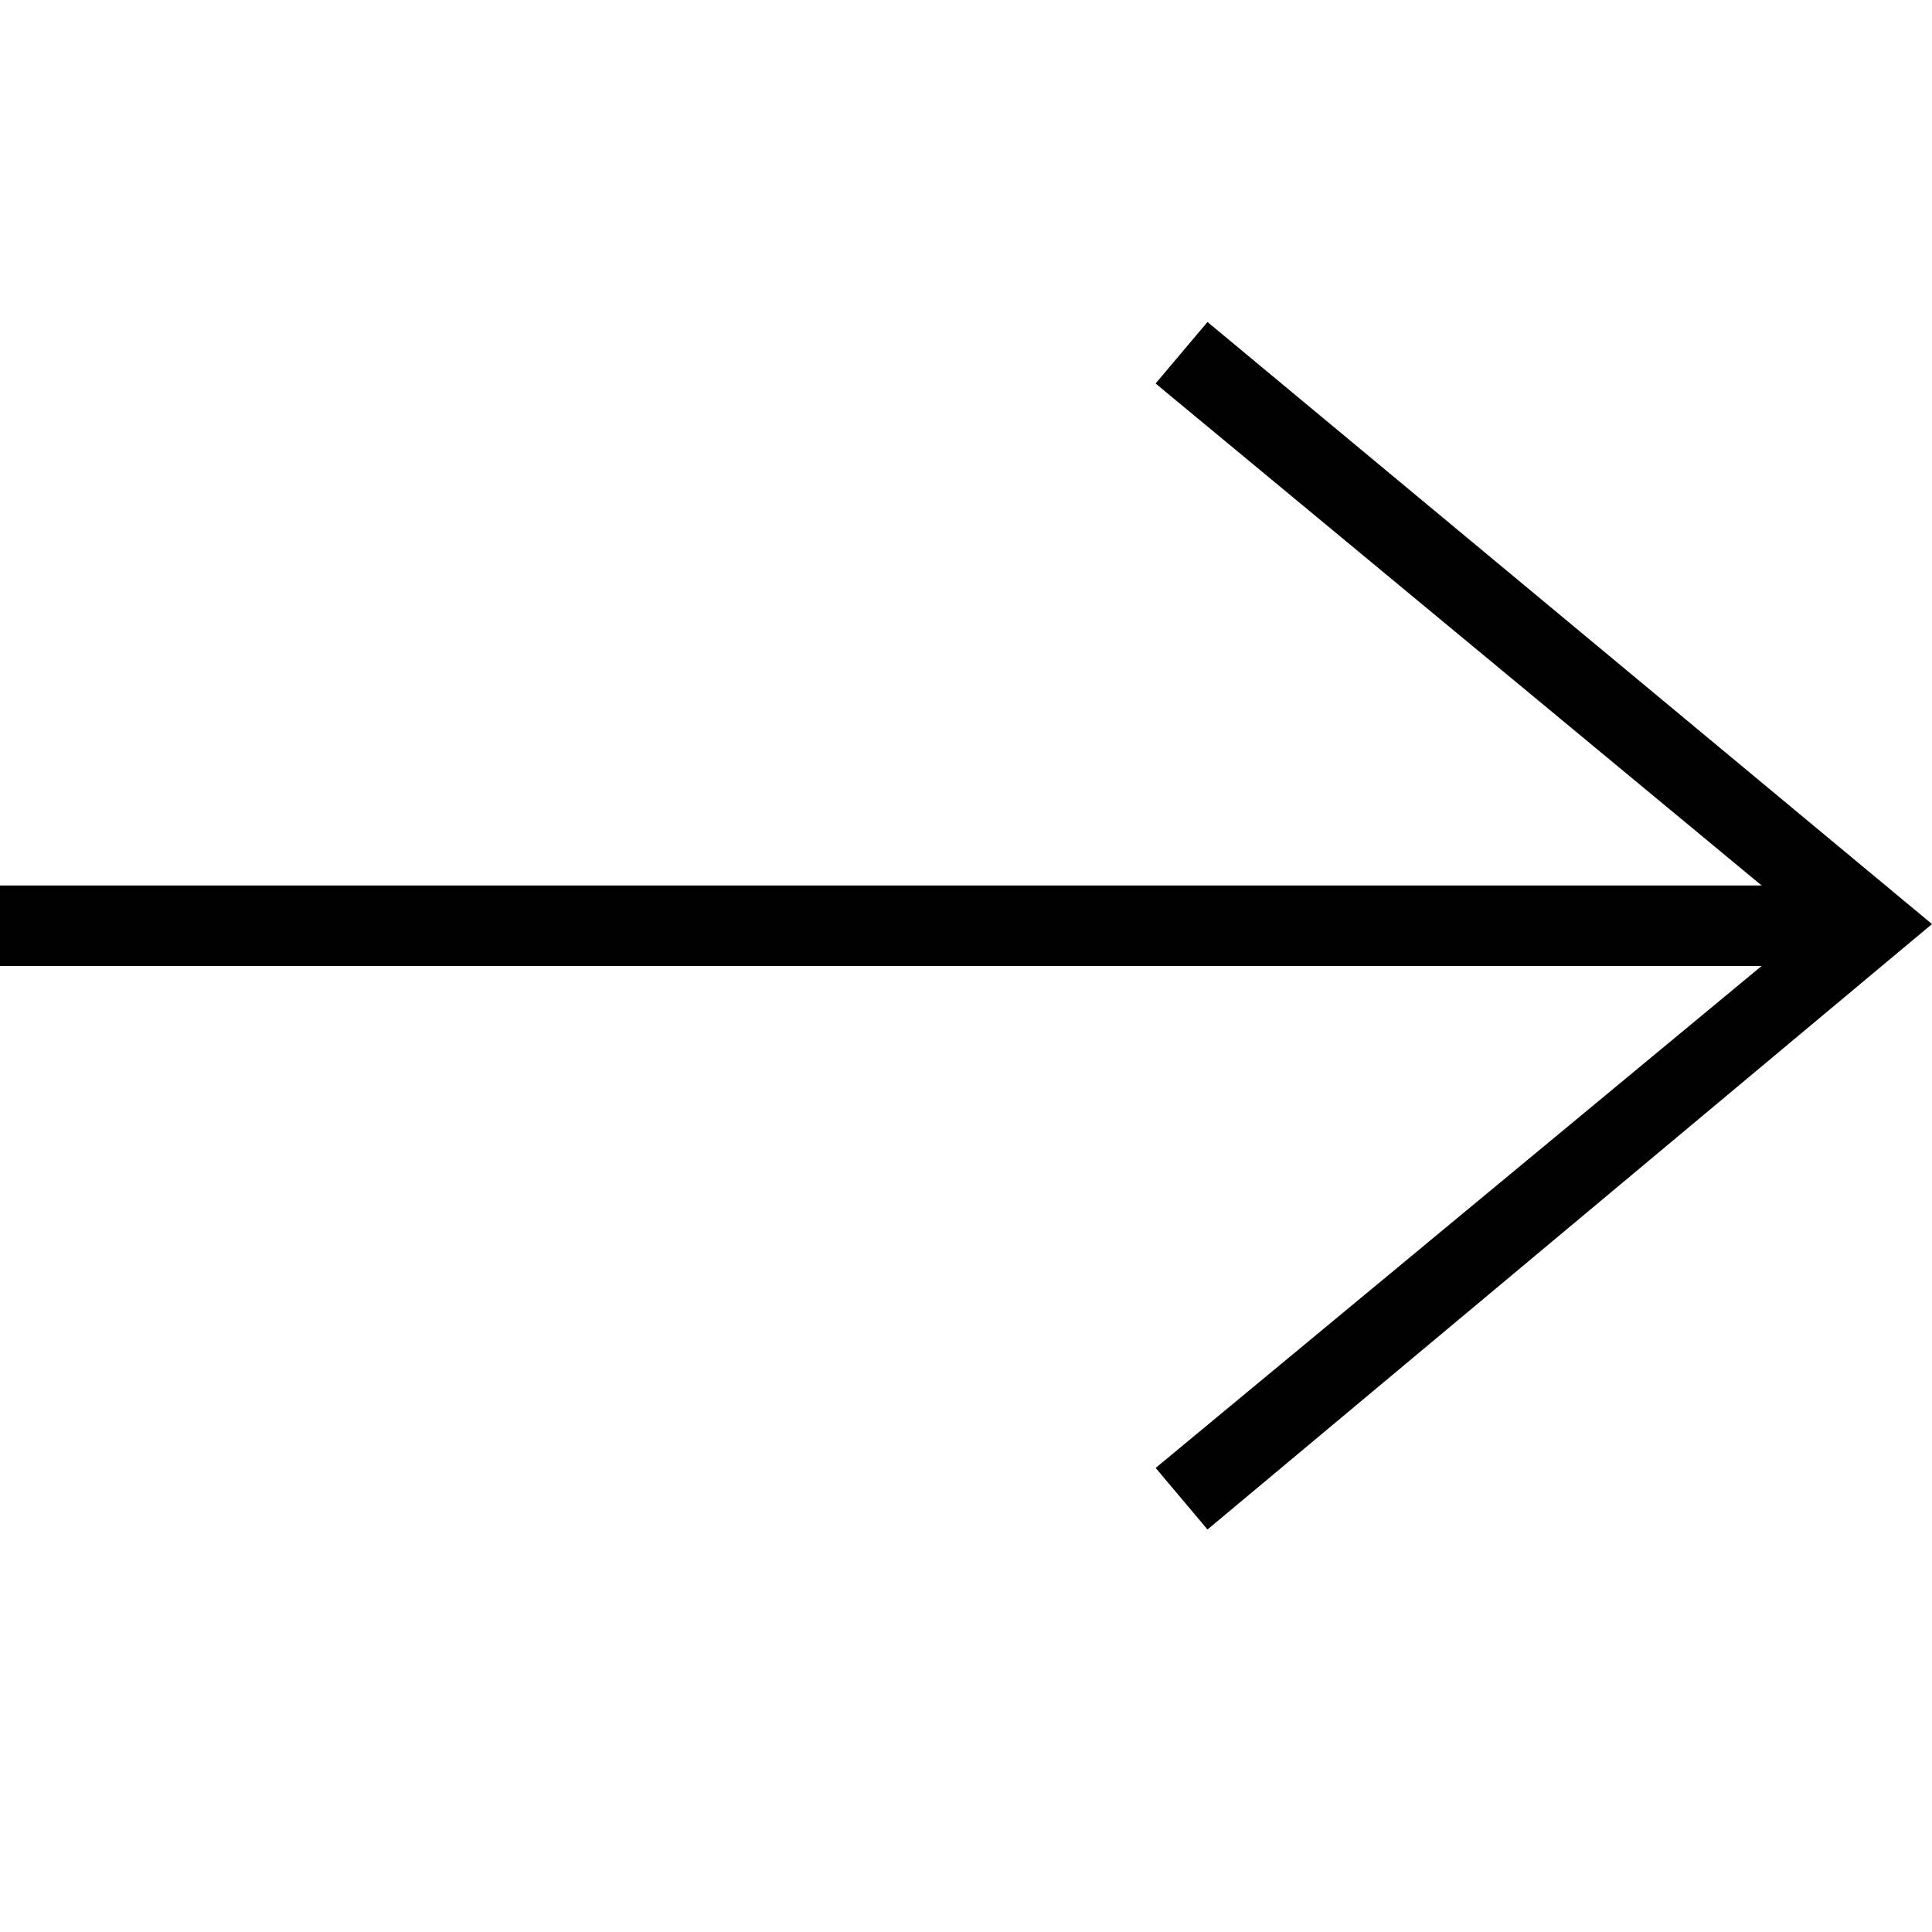
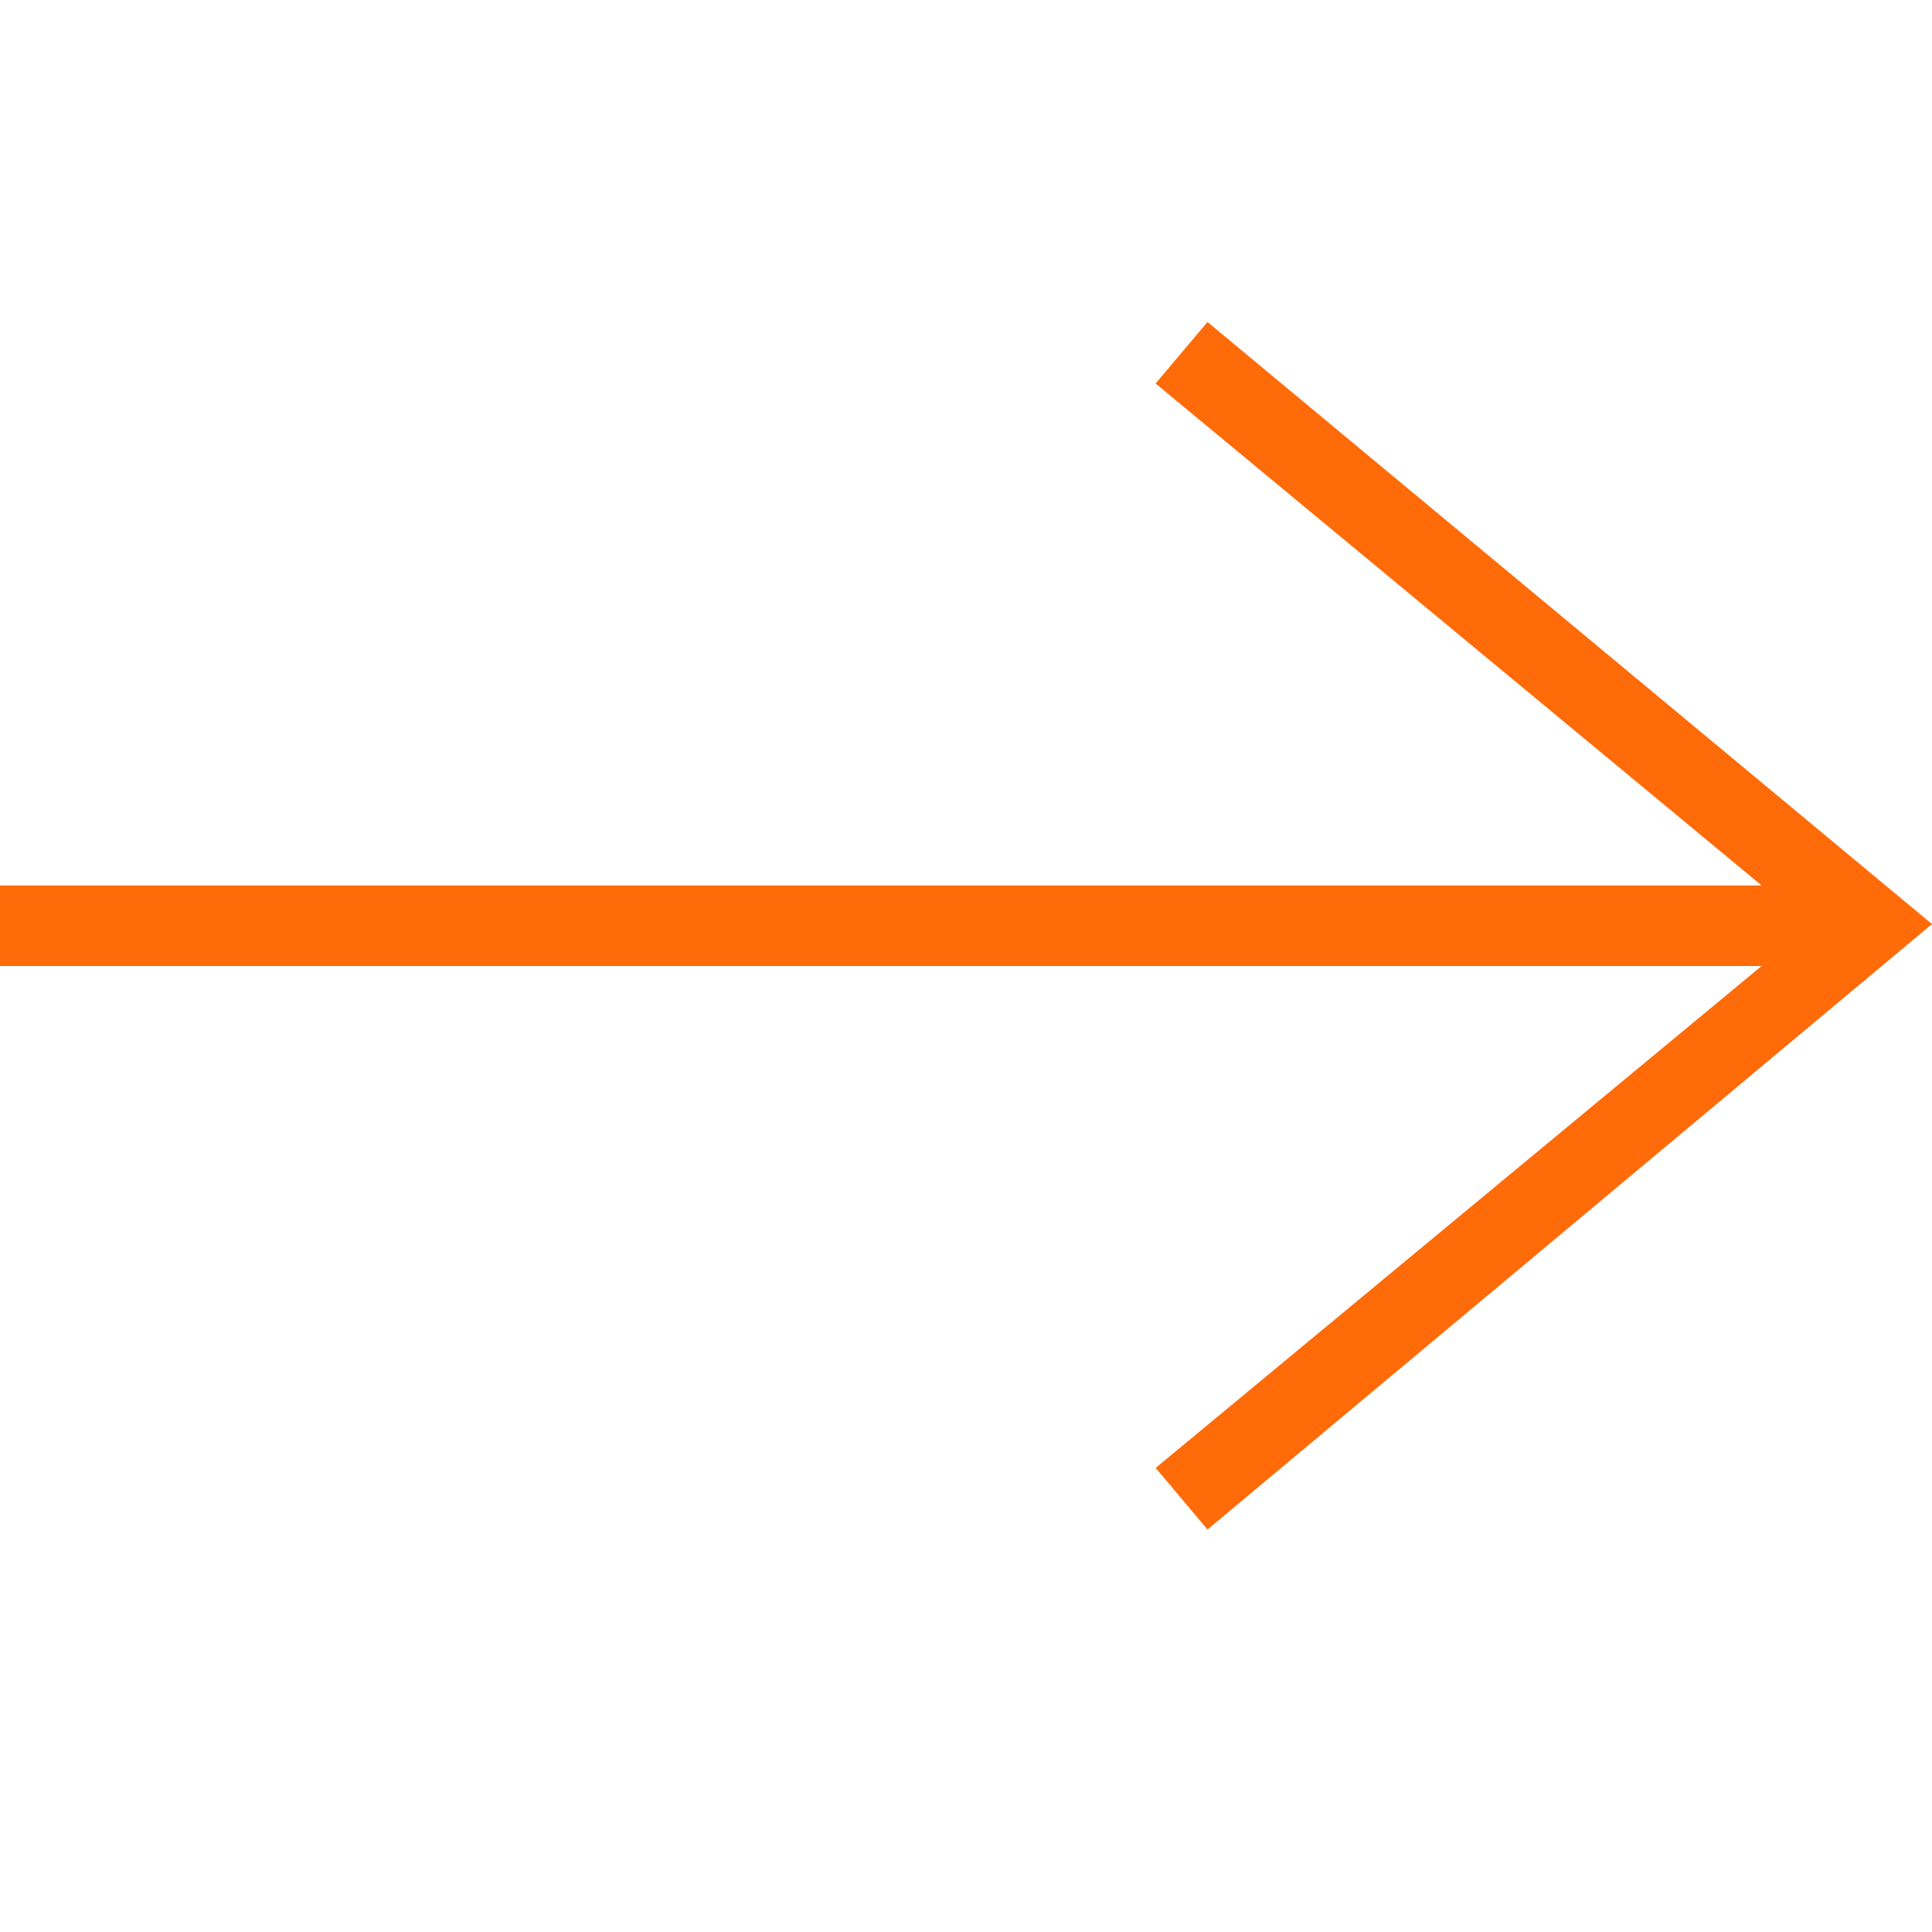
- <svg xmlns="http://www.w3.org/2000/svg" width="24" height="24" fill-rule="evenodd" clip-rule="evenodd">
+ <svg xmlns="http://www.w3.org/2000/svg" width="24" height="24" fill="#FF6B09" fill-rule="evenodd" clip-rule="evenodd">
  <path d="m21.883 12-7.527 6.235L15 19l9-7.521L15 4l-.645.764L21.884 11H0v1h21.883z" />
</svg>
